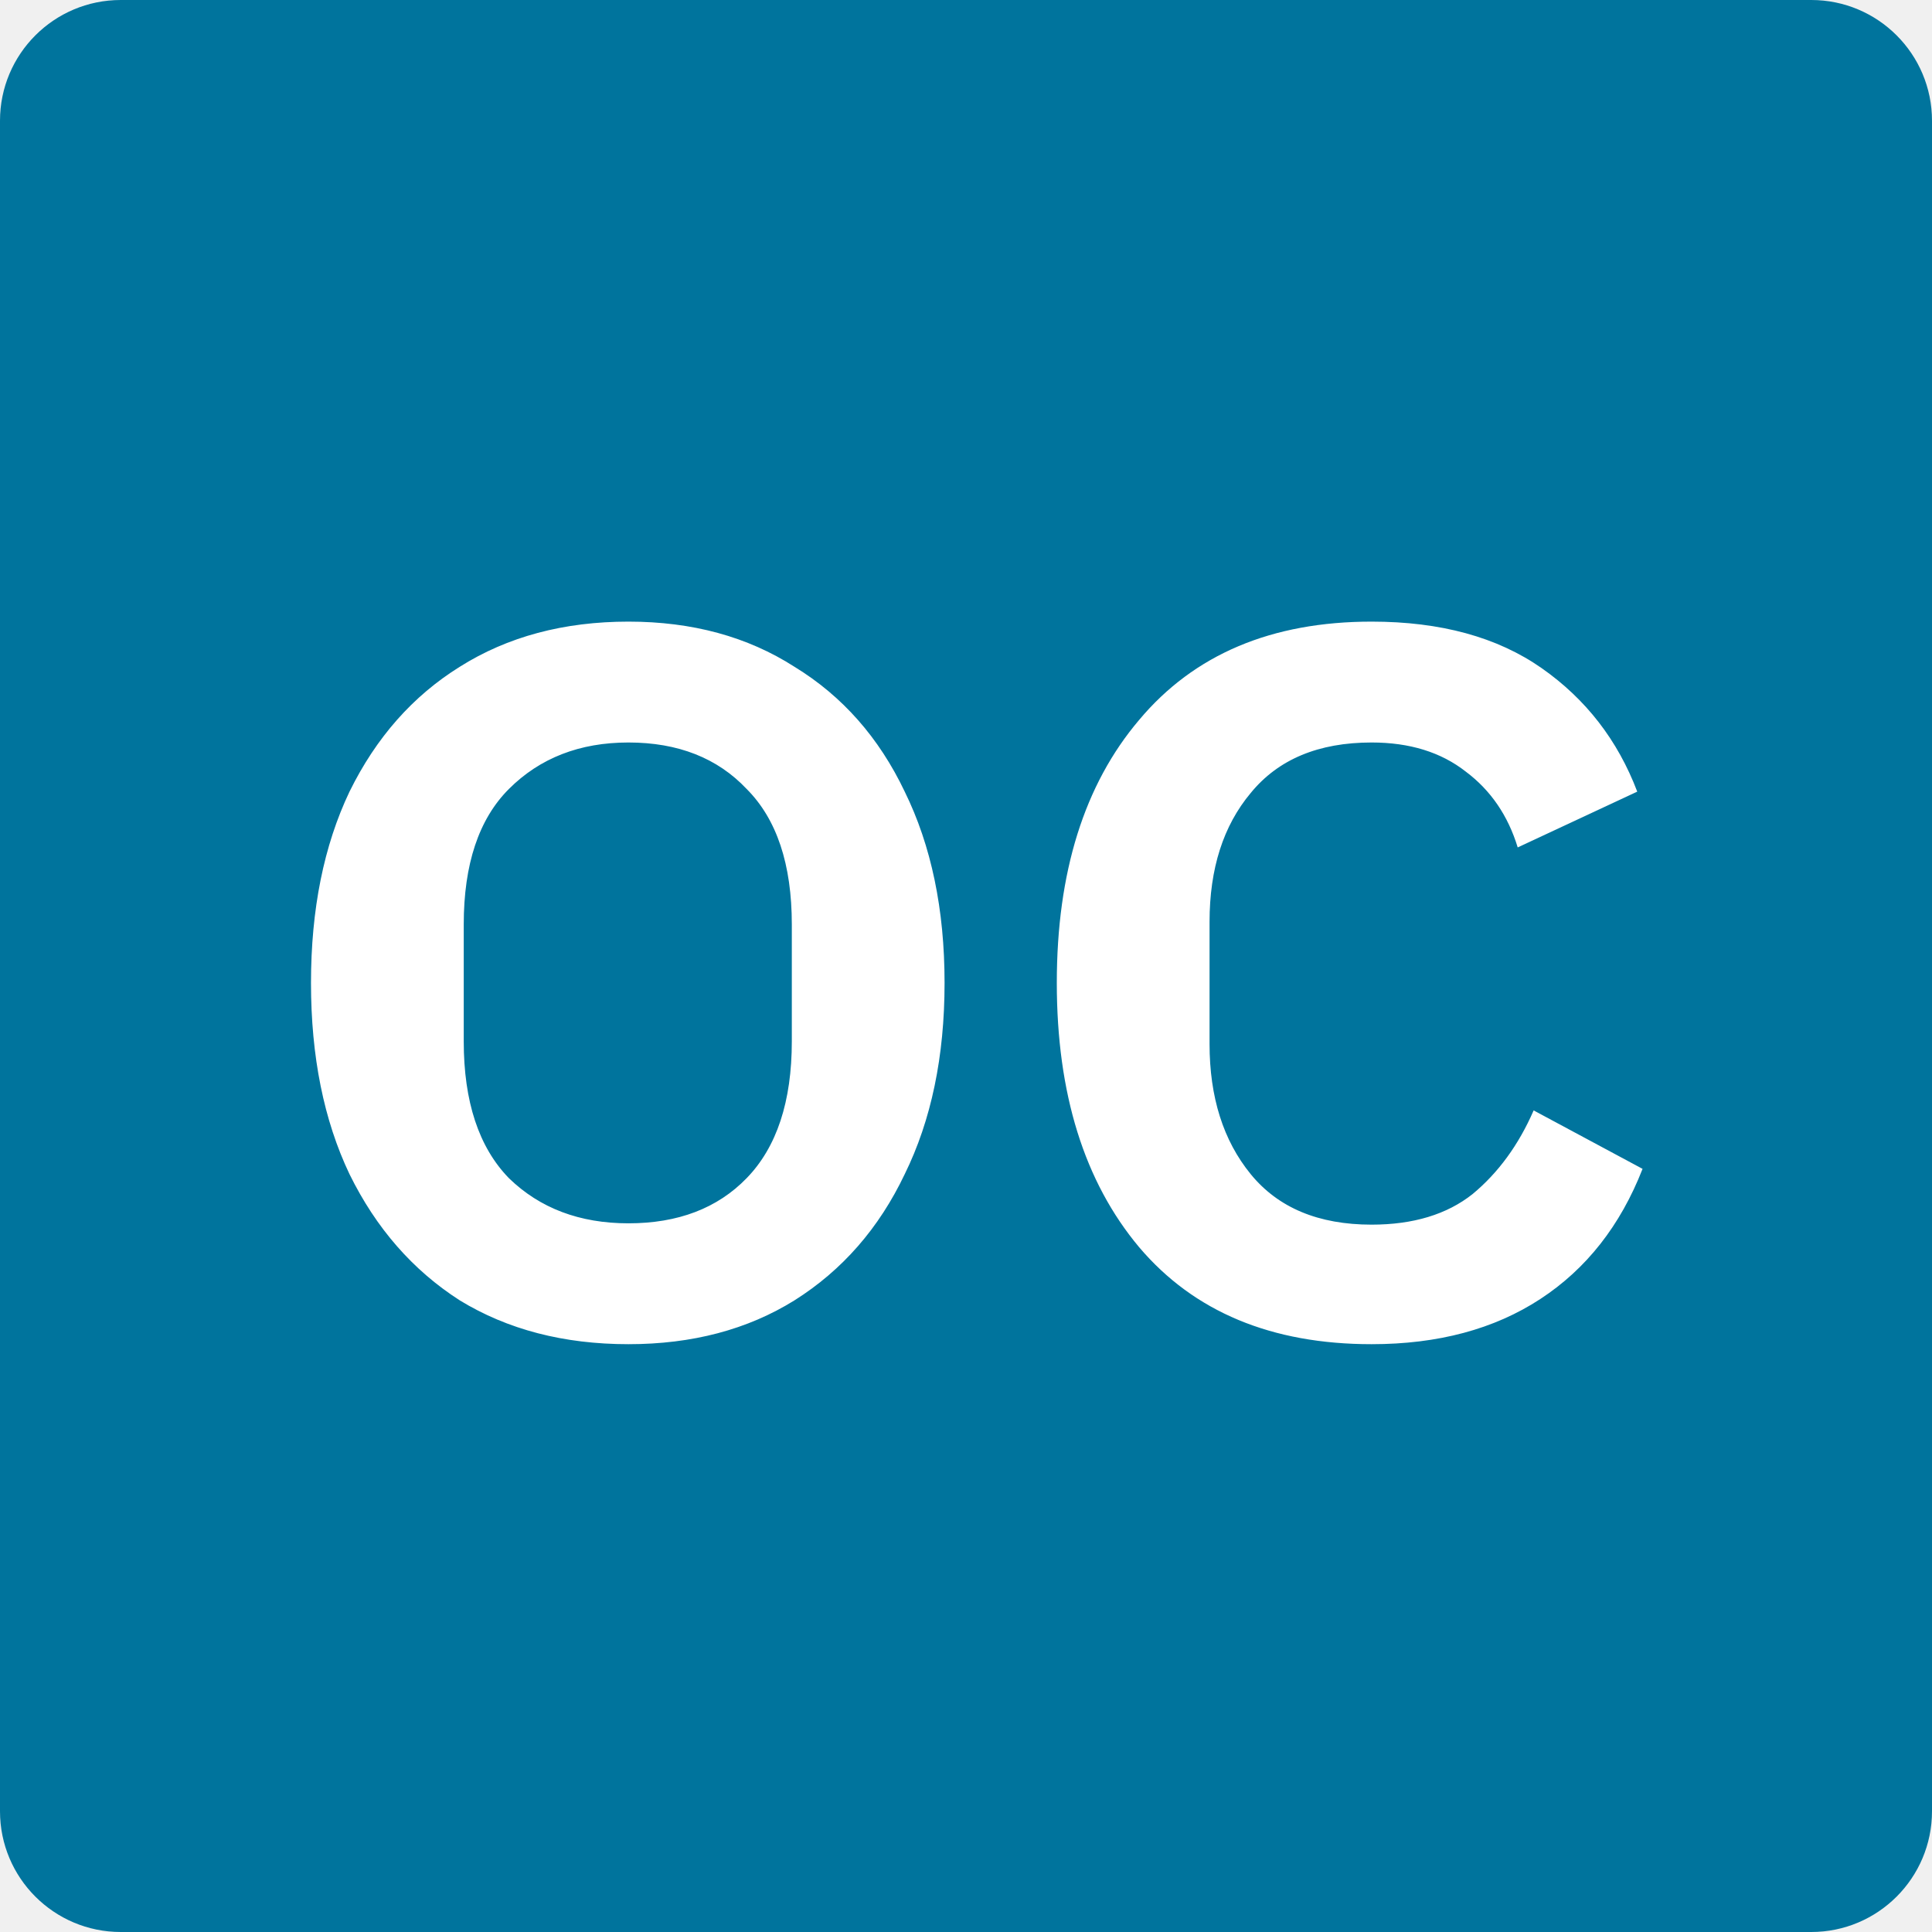
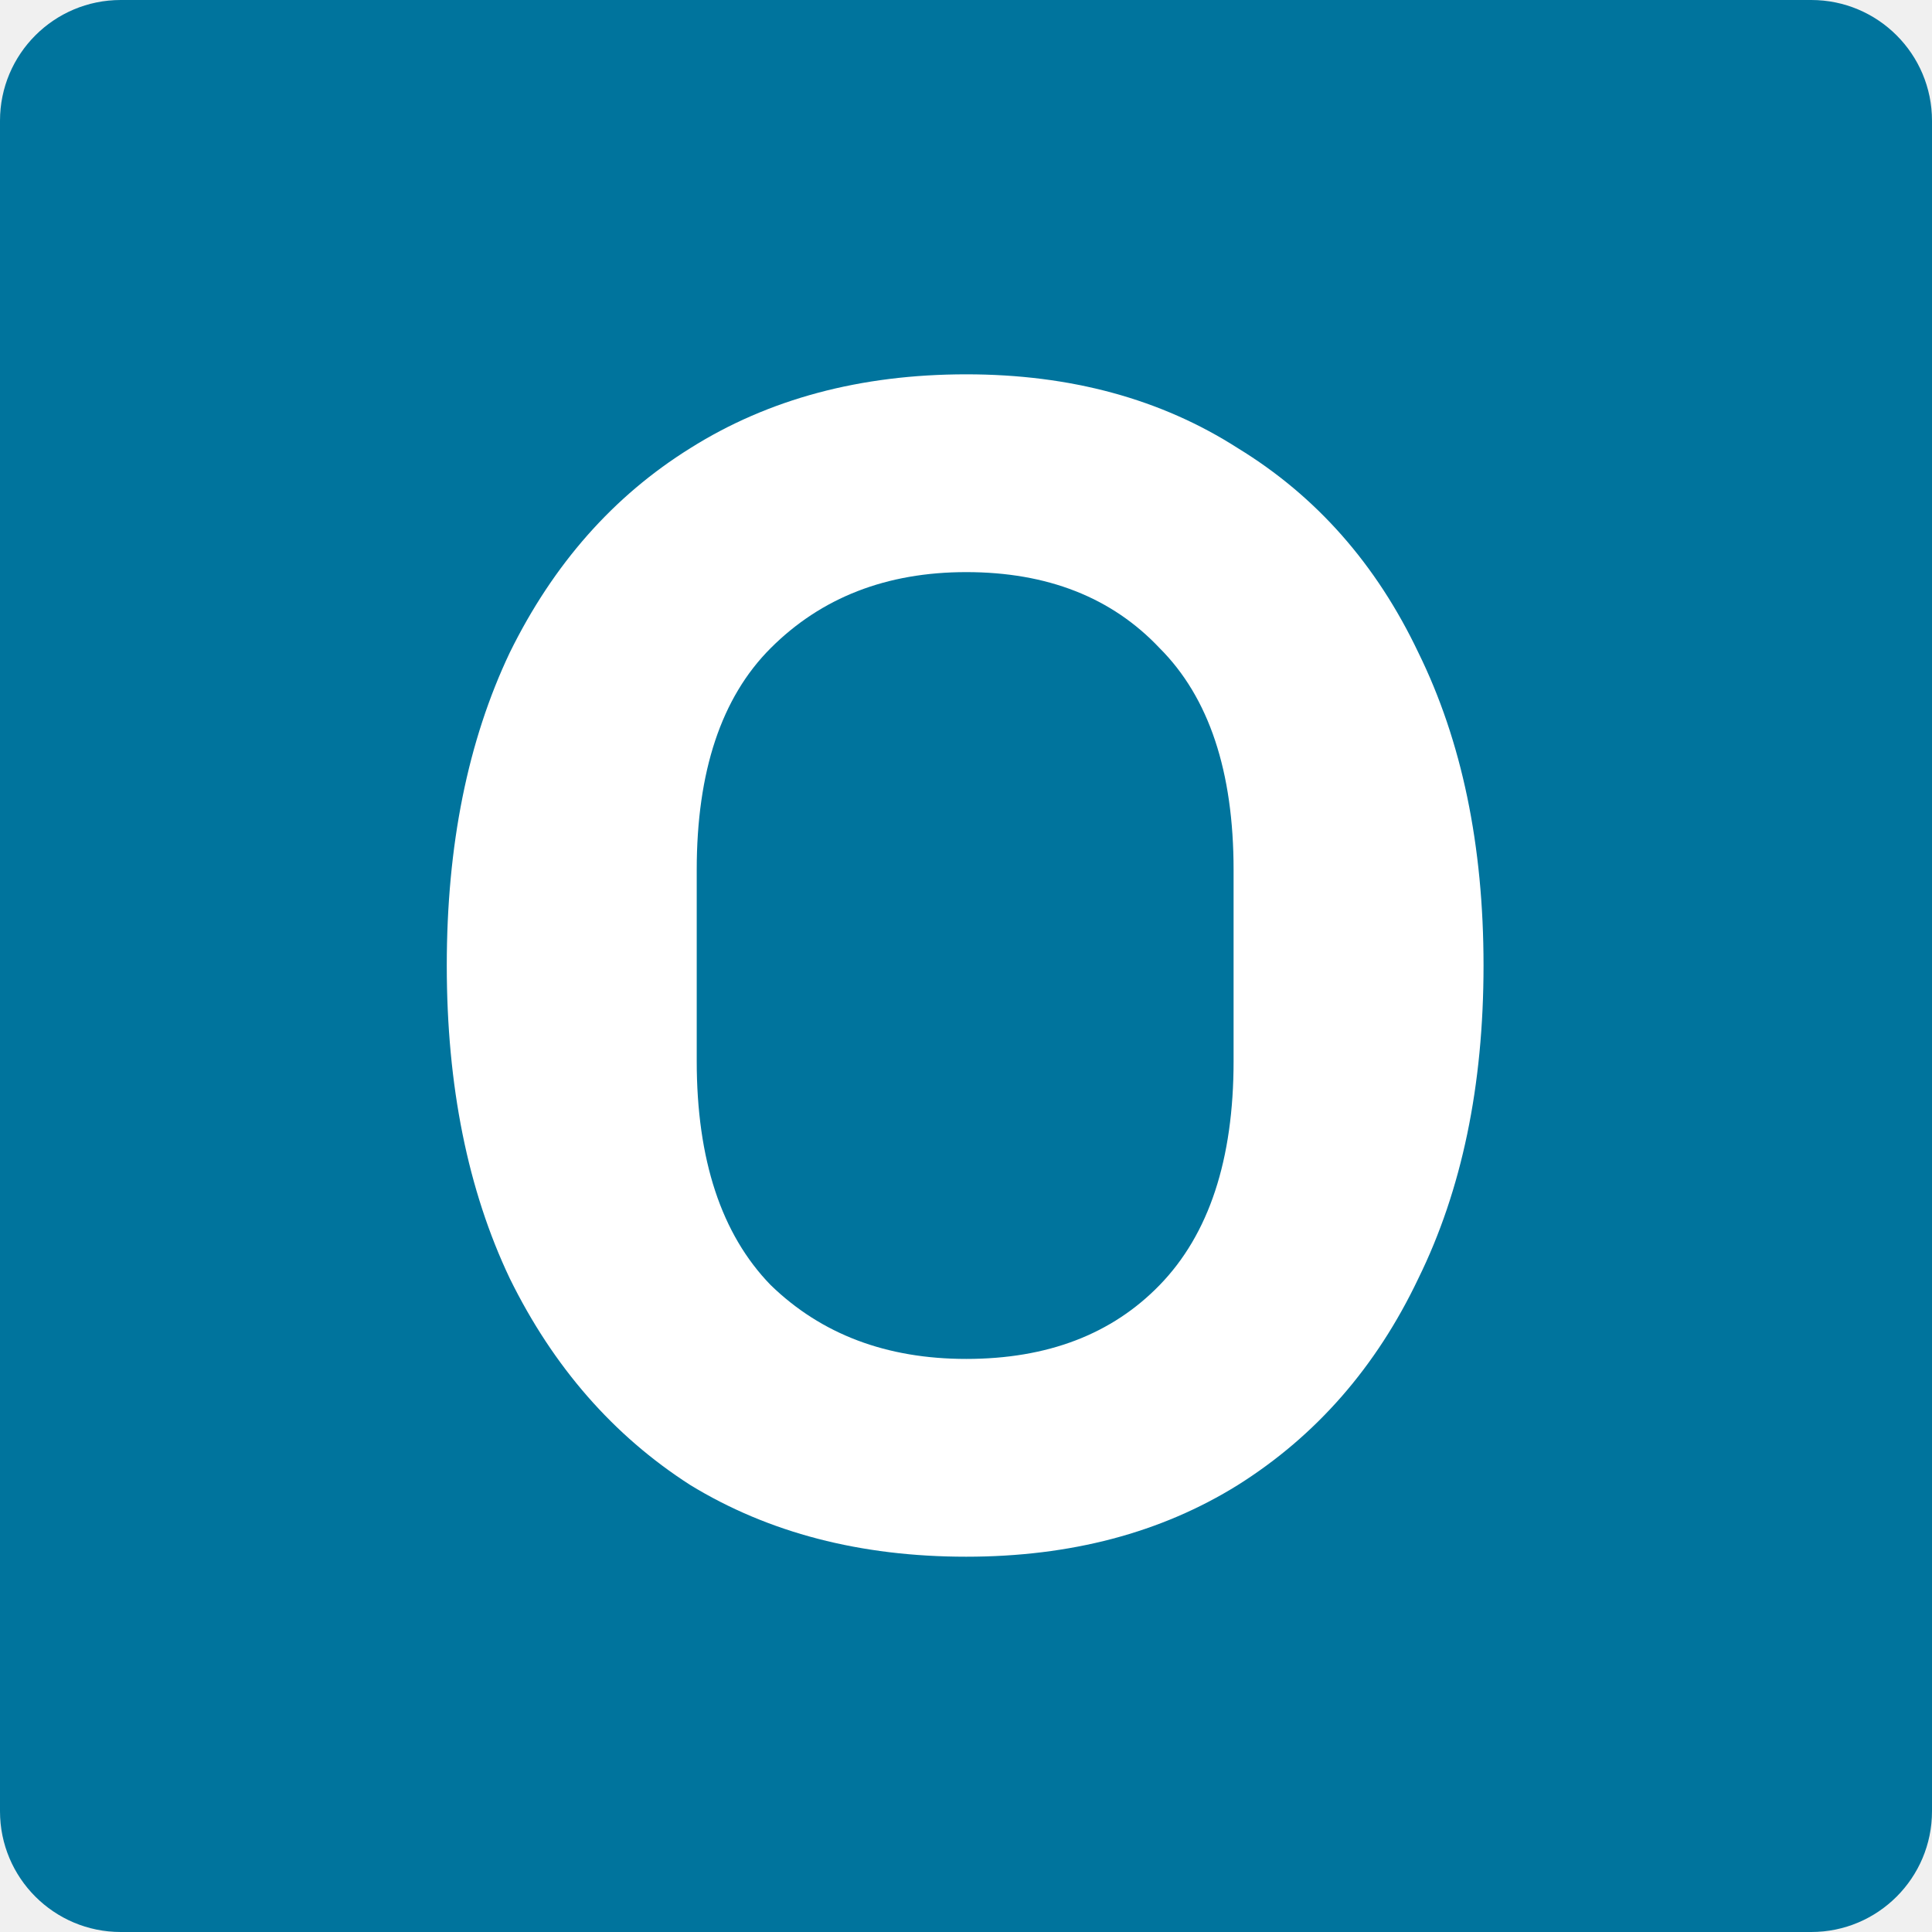
<svg xmlns="http://www.w3.org/2000/svg" width="32" height="32" viewBox="0 0 32 32" fill="none">
-   <g clip-path="url(#clip0_1_12)">
-     <rect width="32" height="32" rx="2" fill="#00749D" />
-     <path d="M10.409 22.264C9.338 22.264 8.407 22.022 7.615 21.538C6.837 21.039 6.229 20.343 5.789 19.448C5.363 18.553 5.151 17.497 5.151 16.28C5.151 15.063 5.363 14.007 5.789 13.112C6.229 12.217 6.837 11.528 7.615 11.044C8.407 10.545 9.338 10.296 10.409 10.296C11.465 10.296 12.381 10.545 13.159 11.044C13.951 11.528 14.559 12.217 14.985 13.112C15.425 14.007 15.645 15.063 15.645 16.28C15.645 17.497 15.425 18.553 14.985 19.448C14.559 20.343 13.951 21.039 13.159 21.538C12.381 22.022 11.465 22.264 10.409 22.264ZM10.409 20.262C11.23 20.262 11.883 20.013 12.367 19.514C12.865 19.001 13.115 18.245 13.115 17.248V15.312C13.115 14.315 12.865 13.567 12.367 13.068C11.883 12.555 11.23 12.298 10.409 12.298C9.602 12.298 8.942 12.555 8.429 13.068C7.93 13.567 7.681 14.315 7.681 15.312V17.248C7.681 18.245 7.93 19.001 8.429 19.514C8.942 20.013 9.602 20.262 10.409 20.262ZM22.718 22.264C21.061 22.264 19.777 21.729 18.868 20.658C17.959 19.573 17.504 18.113 17.504 16.28C17.504 14.447 17.959 12.995 18.868 11.924C19.777 10.839 21.061 10.296 22.718 10.296C23.862 10.296 24.801 10.553 25.534 11.066C26.267 11.579 26.795 12.261 27.118 13.112L25.138 14.036C24.977 13.508 24.691 13.09 24.28 12.782C23.869 12.459 23.349 12.298 22.718 12.298C21.838 12.298 21.171 12.577 20.716 13.134C20.261 13.677 20.034 14.388 20.034 15.268V17.292C20.034 18.172 20.261 18.891 20.716 19.448C21.171 20.005 21.838 20.284 22.718 20.284C23.407 20.284 23.965 20.115 24.39 19.778C24.815 19.426 25.153 18.964 25.402 18.392L27.206 19.36C26.839 20.299 26.275 21.017 25.512 21.516C24.749 22.015 23.818 22.264 22.718 22.264Z" fill="white" />
-   </g>
-   <defs>
-     <clipPath id="clip0_1_12">
-       <rect width="32" height="32" rx="2" fill="white" />
-     </clipPath>
-   </defs>
+   <rect width="32" height="32" rx="2" fill="#00749D" />
+   <path d="M16.004 25.784C14.252 25.784 12.728 25.388 11.432 24.596C10.16 23.78 9.164 22.64 8.444 21.176C7.748 19.712 7.4 17.984 7.4 15.992C7.4 14 7.748 12.272 8.444 10.808C9.164 9.344 10.16 8.216 11.432 7.424C12.728 6.608 14.252 6.2 16.004 6.2C17.732 6.2 19.232 6.608 20.504 7.424C21.8 8.216 22.796 9.344 23.492 10.808C24.212 12.272 24.572 14 24.572 15.992C24.572 17.984 24.212 19.712 23.492 21.176C22.796 22.64 21.8 23.78 20.504 24.596C19.232 25.388 17.732 25.784 16.004 25.784ZM16.004 22.508C17.348 22.508 18.416 22.1 19.208 21.284C20.024 20.444 20.432 19.208 20.432 17.576V14.408C20.432 12.776 20.024 11.552 19.208 10.736C18.416 9.896 17.348 9.476 16.004 9.476C14.684 9.476 13.604 9.896 12.764 10.736C11.948 11.552 11.54 12.776 11.54 14.408V17.576C11.54 19.208 11.948 20.444 12.764 21.284C13.604 22.1 14.684 22.508 16.004 22.508Z" fill="white" />
</svg>
